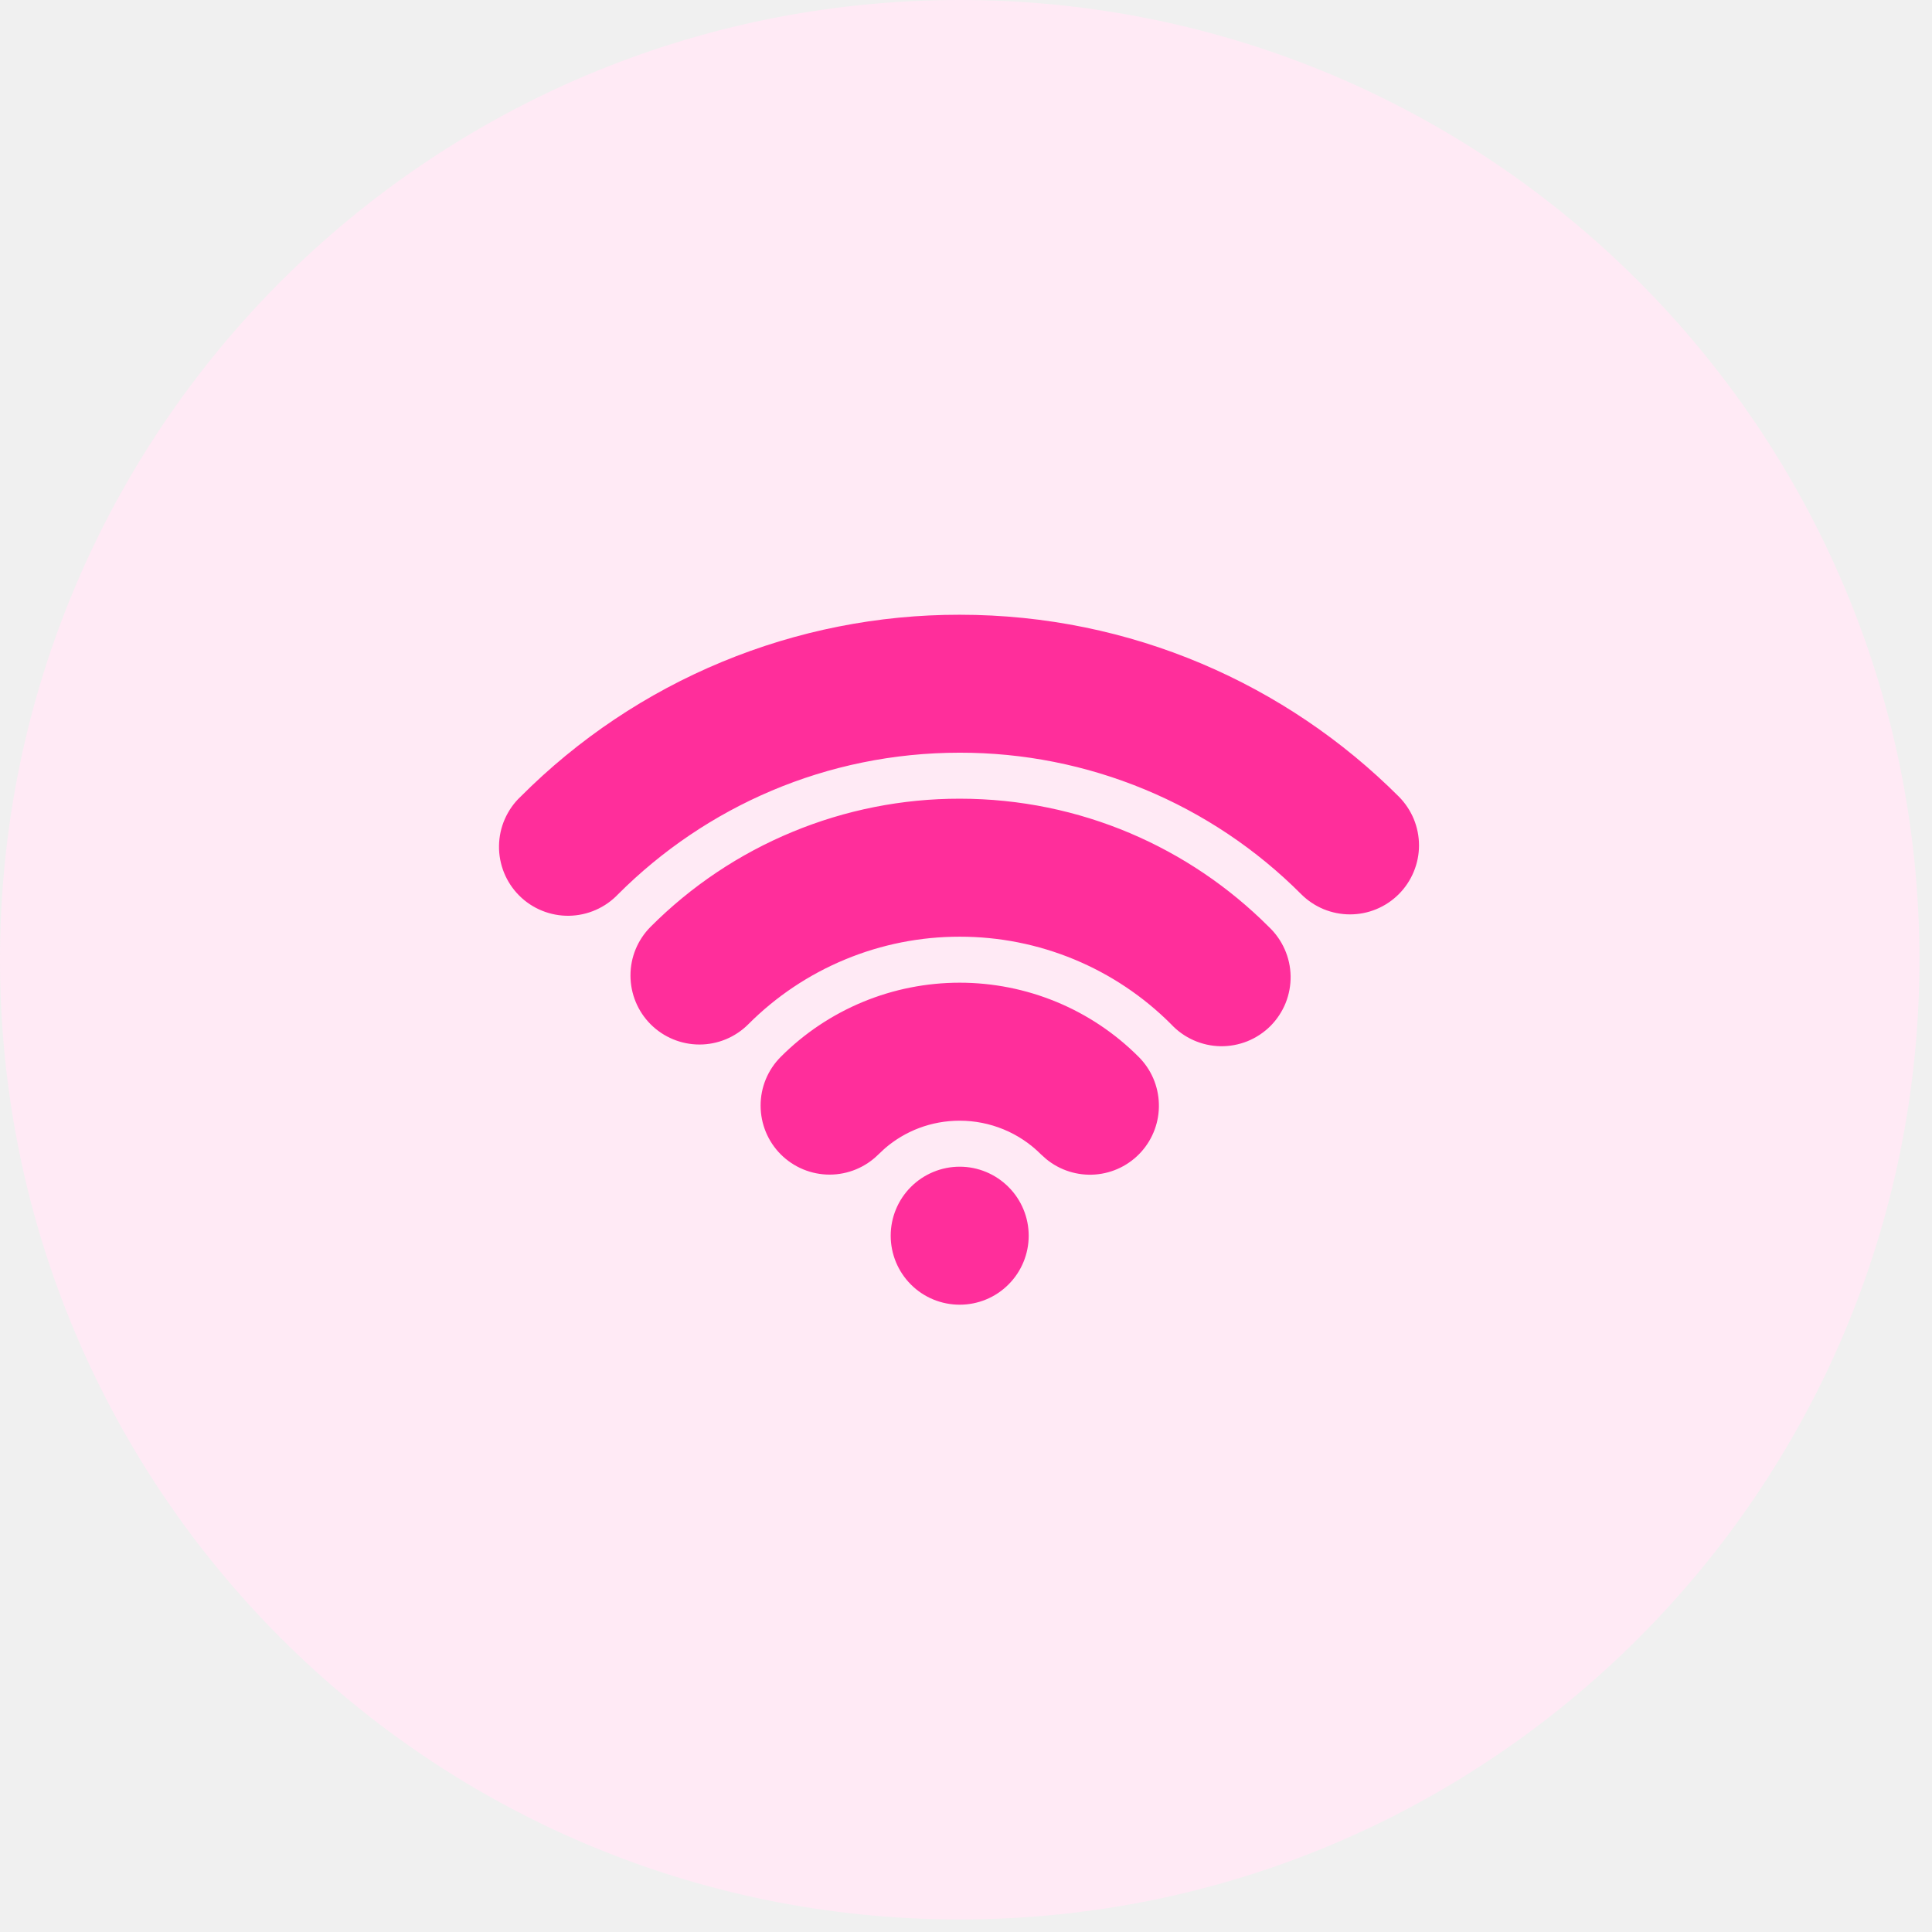
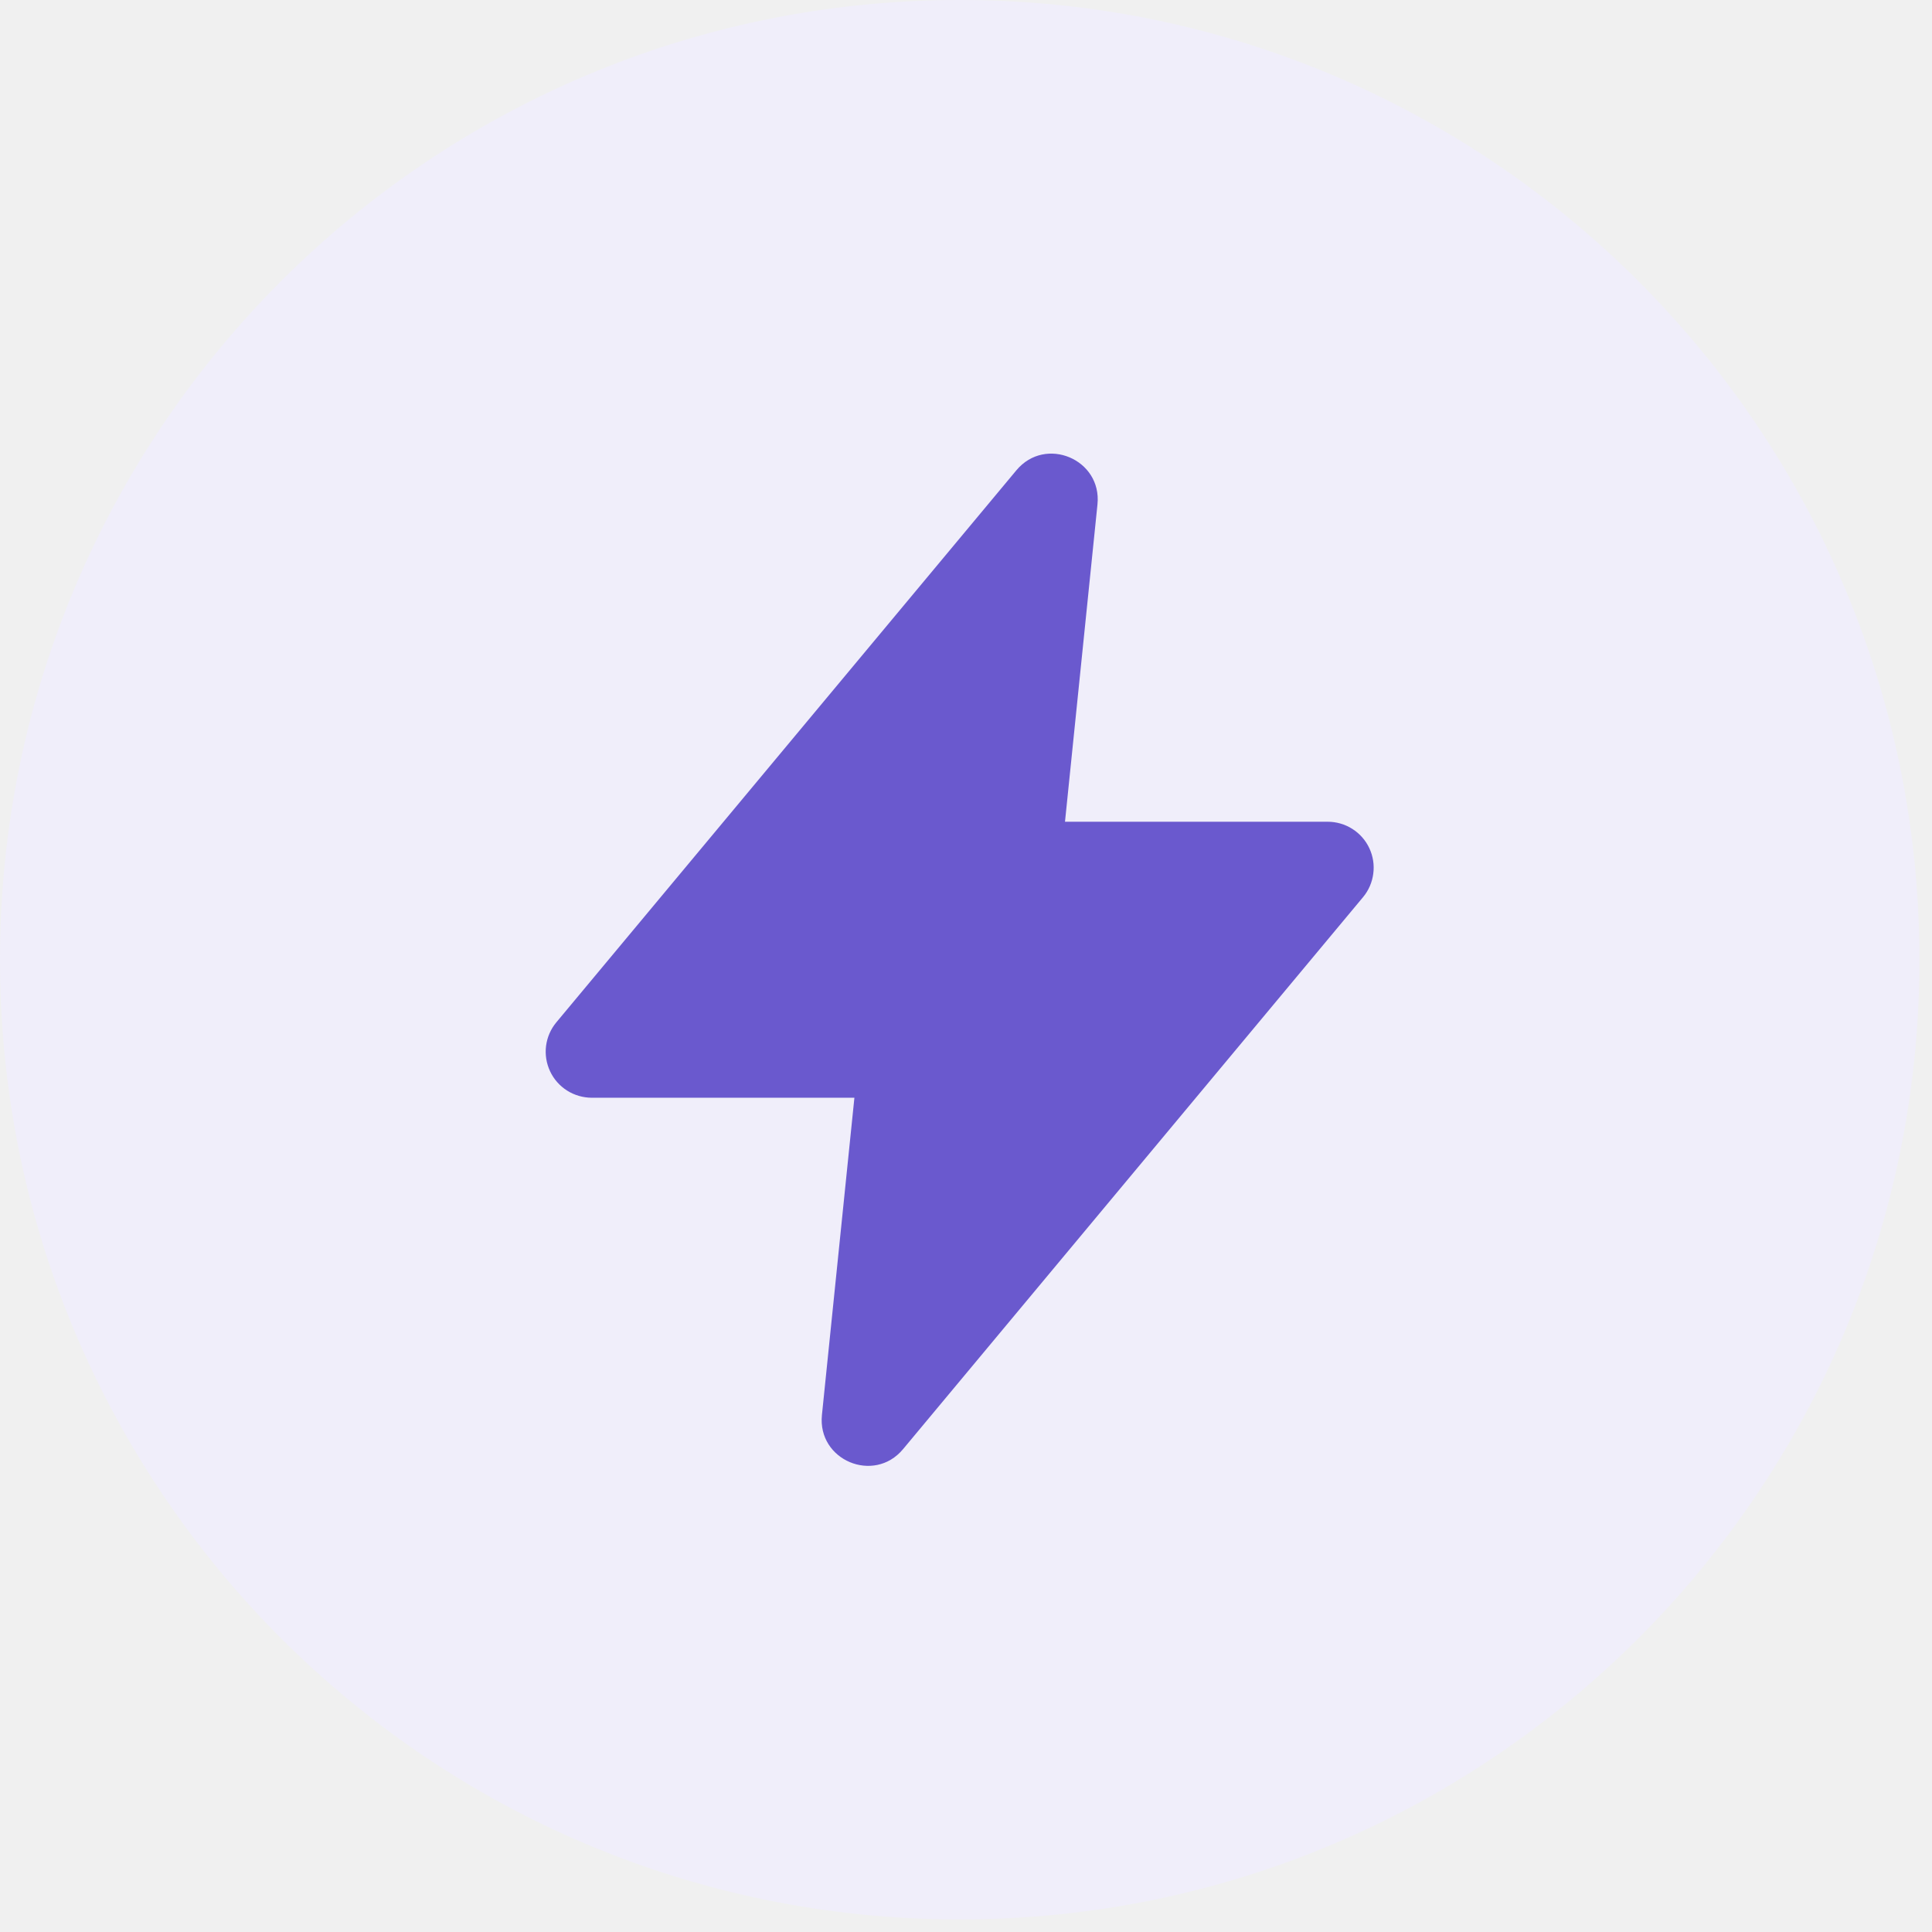
<svg xmlns="http://www.w3.org/2000/svg" width="42" height="42" viewBox="0 0 42 42" fill="none">
-   <rect width="41.727" height="41.727" rx="20.864" fill="#FFEAF5" />
-   <g clip-path="url(#clip0_16691_4012)">
-     <path d="M20.863 25.363C21.261 25.363 21.642 25.522 21.923 25.803C22.205 26.084 22.363 26.466 22.363 26.863C22.363 27.261 22.205 27.643 21.923 27.924C21.642 28.206 21.261 28.363 20.863 28.363C20.465 28.363 20.083 28.206 19.802 27.924C19.521 27.643 19.363 27.261 19.363 26.863C19.363 26.466 19.521 26.084 19.802 25.803C20.083 25.522 20.465 25.363 20.863 25.363ZM20.863 21.363C21.585 21.363 22.3 21.505 22.968 21.781C23.635 22.057 24.241 22.462 24.752 22.974C25.025 23.245 25.183 23.611 25.193 23.997C25.204 24.381 25.066 24.756 24.808 25.042C24.55 25.328 24.192 25.504 23.808 25.533C23.424 25.562 23.043 25.442 22.745 25.198L22.631 25.096C22.399 24.863 22.123 24.678 21.82 24.553C21.516 24.427 21.191 24.363 20.863 24.363C20.241 24.363 19.674 24.588 19.236 24.965L19.096 25.096C18.814 25.377 18.433 25.535 18.035 25.535C17.637 25.535 17.256 25.377 16.974 25.096C16.693 24.815 16.535 24.433 16.535 24.035C16.534 23.637 16.692 23.256 16.974 22.974C17.484 22.463 18.09 22.058 18.758 21.781C19.425 21.505 20.14 21.363 20.863 21.363ZM20.863 17.363C23.486 17.363 25.863 18.428 27.58 20.146C27.727 20.284 27.845 20.45 27.927 20.634C28.009 20.817 28.053 21.016 28.057 21.218C28.06 21.419 28.023 21.619 27.948 21.806C27.872 21.992 27.76 22.162 27.618 22.305C27.475 22.447 27.306 22.559 27.119 22.635C26.932 22.71 26.732 22.747 26.531 22.744C26.329 22.74 26.131 22.696 25.947 22.614C25.763 22.532 25.597 22.414 25.46 22.267C24.857 21.662 24.14 21.183 23.351 20.856C22.562 20.529 21.716 20.362 20.863 20.363C20.009 20.362 19.163 20.53 18.375 20.857C17.586 21.183 16.869 21.663 16.267 22.267C15.985 22.549 15.604 22.707 15.206 22.707C14.808 22.707 14.427 22.549 14.145 22.268C13.864 21.987 13.706 21.605 13.706 21.207C13.705 20.809 13.863 20.428 14.145 20.146C15.026 19.263 16.073 18.562 17.226 18.085C18.379 17.607 19.615 17.362 20.863 17.363ZM20.863 13.364C24.59 13.364 27.968 14.877 30.409 17.317C30.548 17.457 30.658 17.622 30.734 17.804C30.809 17.986 30.848 18.181 30.848 18.378C30.848 18.575 30.809 18.77 30.733 18.952C30.658 19.134 30.547 19.3 30.408 19.439C30.269 19.578 30.103 19.689 29.921 19.764C29.739 19.84 29.544 19.878 29.347 19.878C29.15 19.878 28.955 19.839 28.773 19.764C28.591 19.688 28.426 19.578 28.287 19.439C27.313 18.462 26.156 17.688 24.882 17.16C23.608 16.632 22.242 16.361 20.863 16.363C17.963 16.363 15.34 17.538 13.438 19.439C13.3 19.584 13.134 19.701 12.951 19.781C12.767 19.862 12.569 19.905 12.369 19.908C12.168 19.911 11.969 19.873 11.784 19.798C11.598 19.723 11.429 19.611 11.287 19.469C11.145 19.327 11.034 19.159 10.958 18.973C10.883 18.787 10.845 18.588 10.848 18.387C10.851 18.187 10.893 17.989 10.974 17.806C11.055 17.622 11.171 17.456 11.317 17.319C12.569 16.063 14.057 15.067 15.695 14.389C17.333 13.71 19.089 13.362 20.863 13.364Z" fill="#FF2E9B" />
+   <rect width="41.727" height="41.727" rx="20.864" fill="#F0EEFA" />
+   <g clip-path="url(#clip0_16691_3994)">
+     <path fill-rule="evenodd" clip-rule="evenodd" d="M22.095 10.224C22.727 9.466 23.958 9.984 23.858 10.966L23.152 17.864H28.863C29.053 17.864 29.239 17.918 29.399 18.02C29.56 18.122 29.688 18.267 29.768 18.439C29.849 18.612 29.879 18.803 29.854 18.991C29.83 19.18 29.753 19.358 29.631 19.504L19.631 31.504C18.999 32.262 17.768 31.744 17.868 30.762L18.574 23.864H12.863C12.673 23.863 12.487 23.809 12.326 23.707C12.166 23.605 12.038 23.46 11.958 23.288C11.877 23.116 11.847 22.924 11.871 22.736C11.896 22.547 11.973 22.37 12.095 22.224L22.095 10.224Z" fill="#6A59CE" />
  </g>
  <defs>
-     <clipPath id="clip0_16691_4012">
+     <clipPath id="clip0_16691_3994">
      <rect width="24" height="24" fill="white" transform="translate(8.86328 8.86353)" />
    </clipPath>
  </defs>
</svg>
